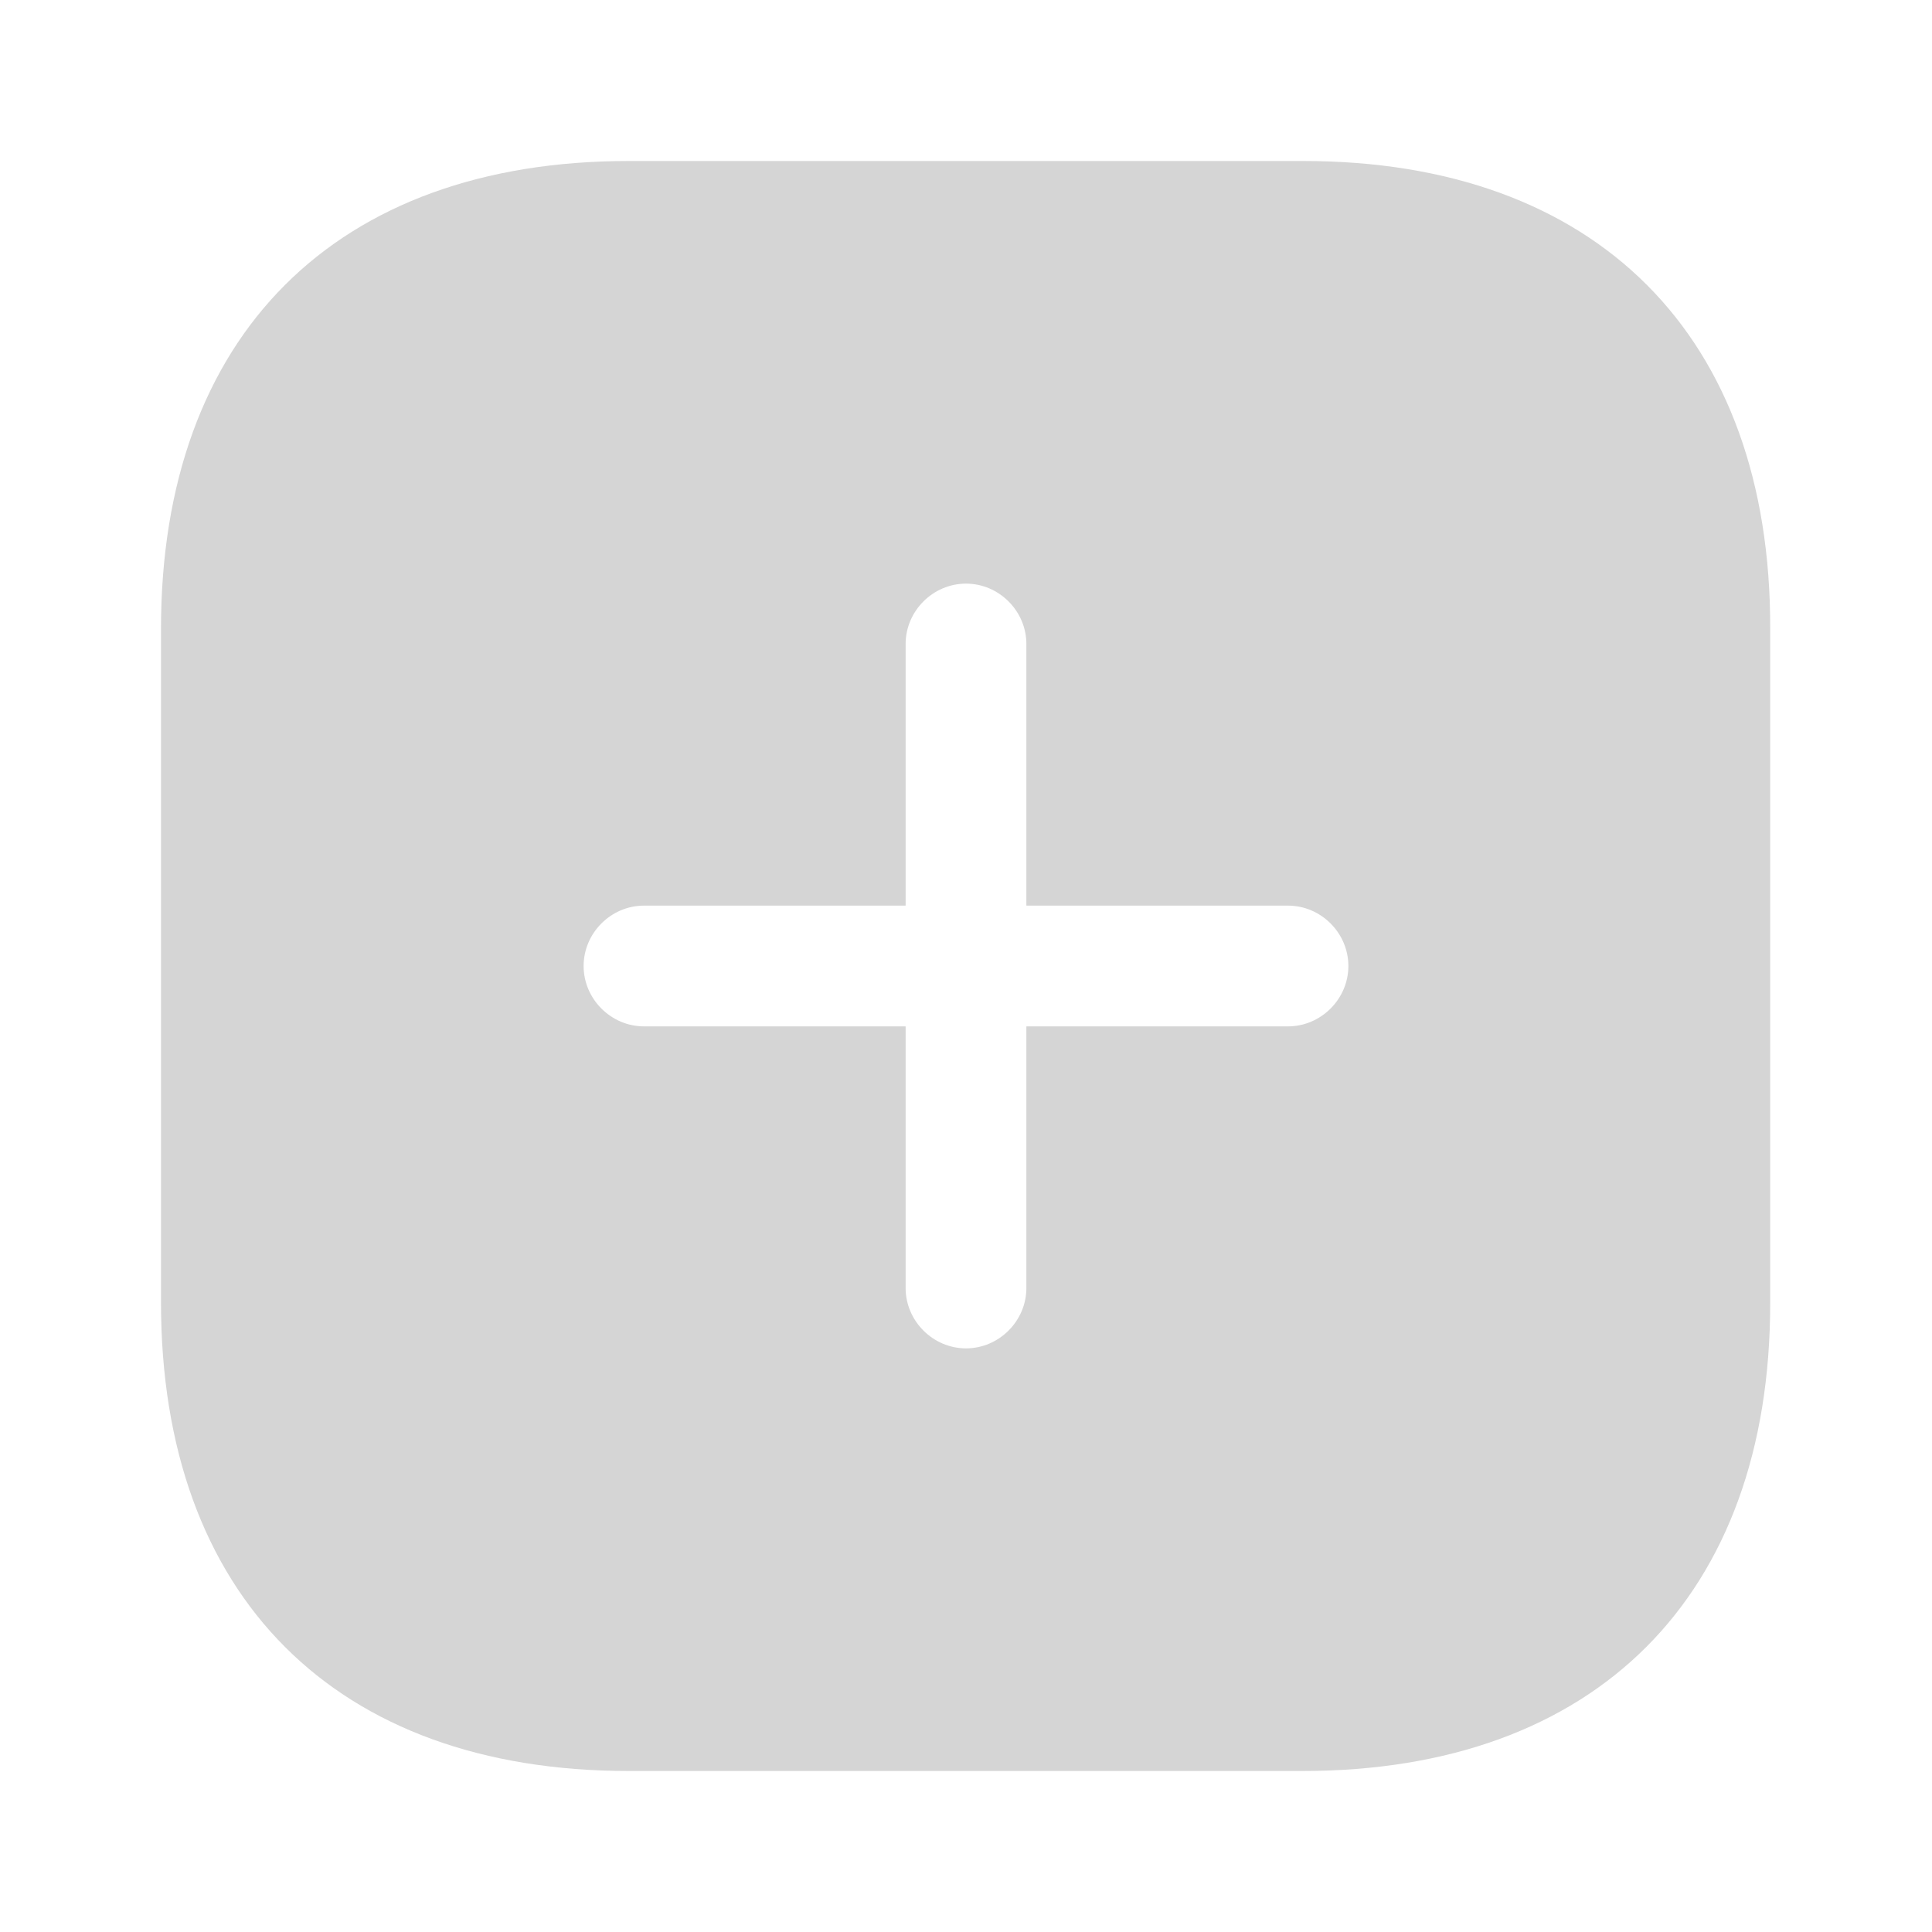
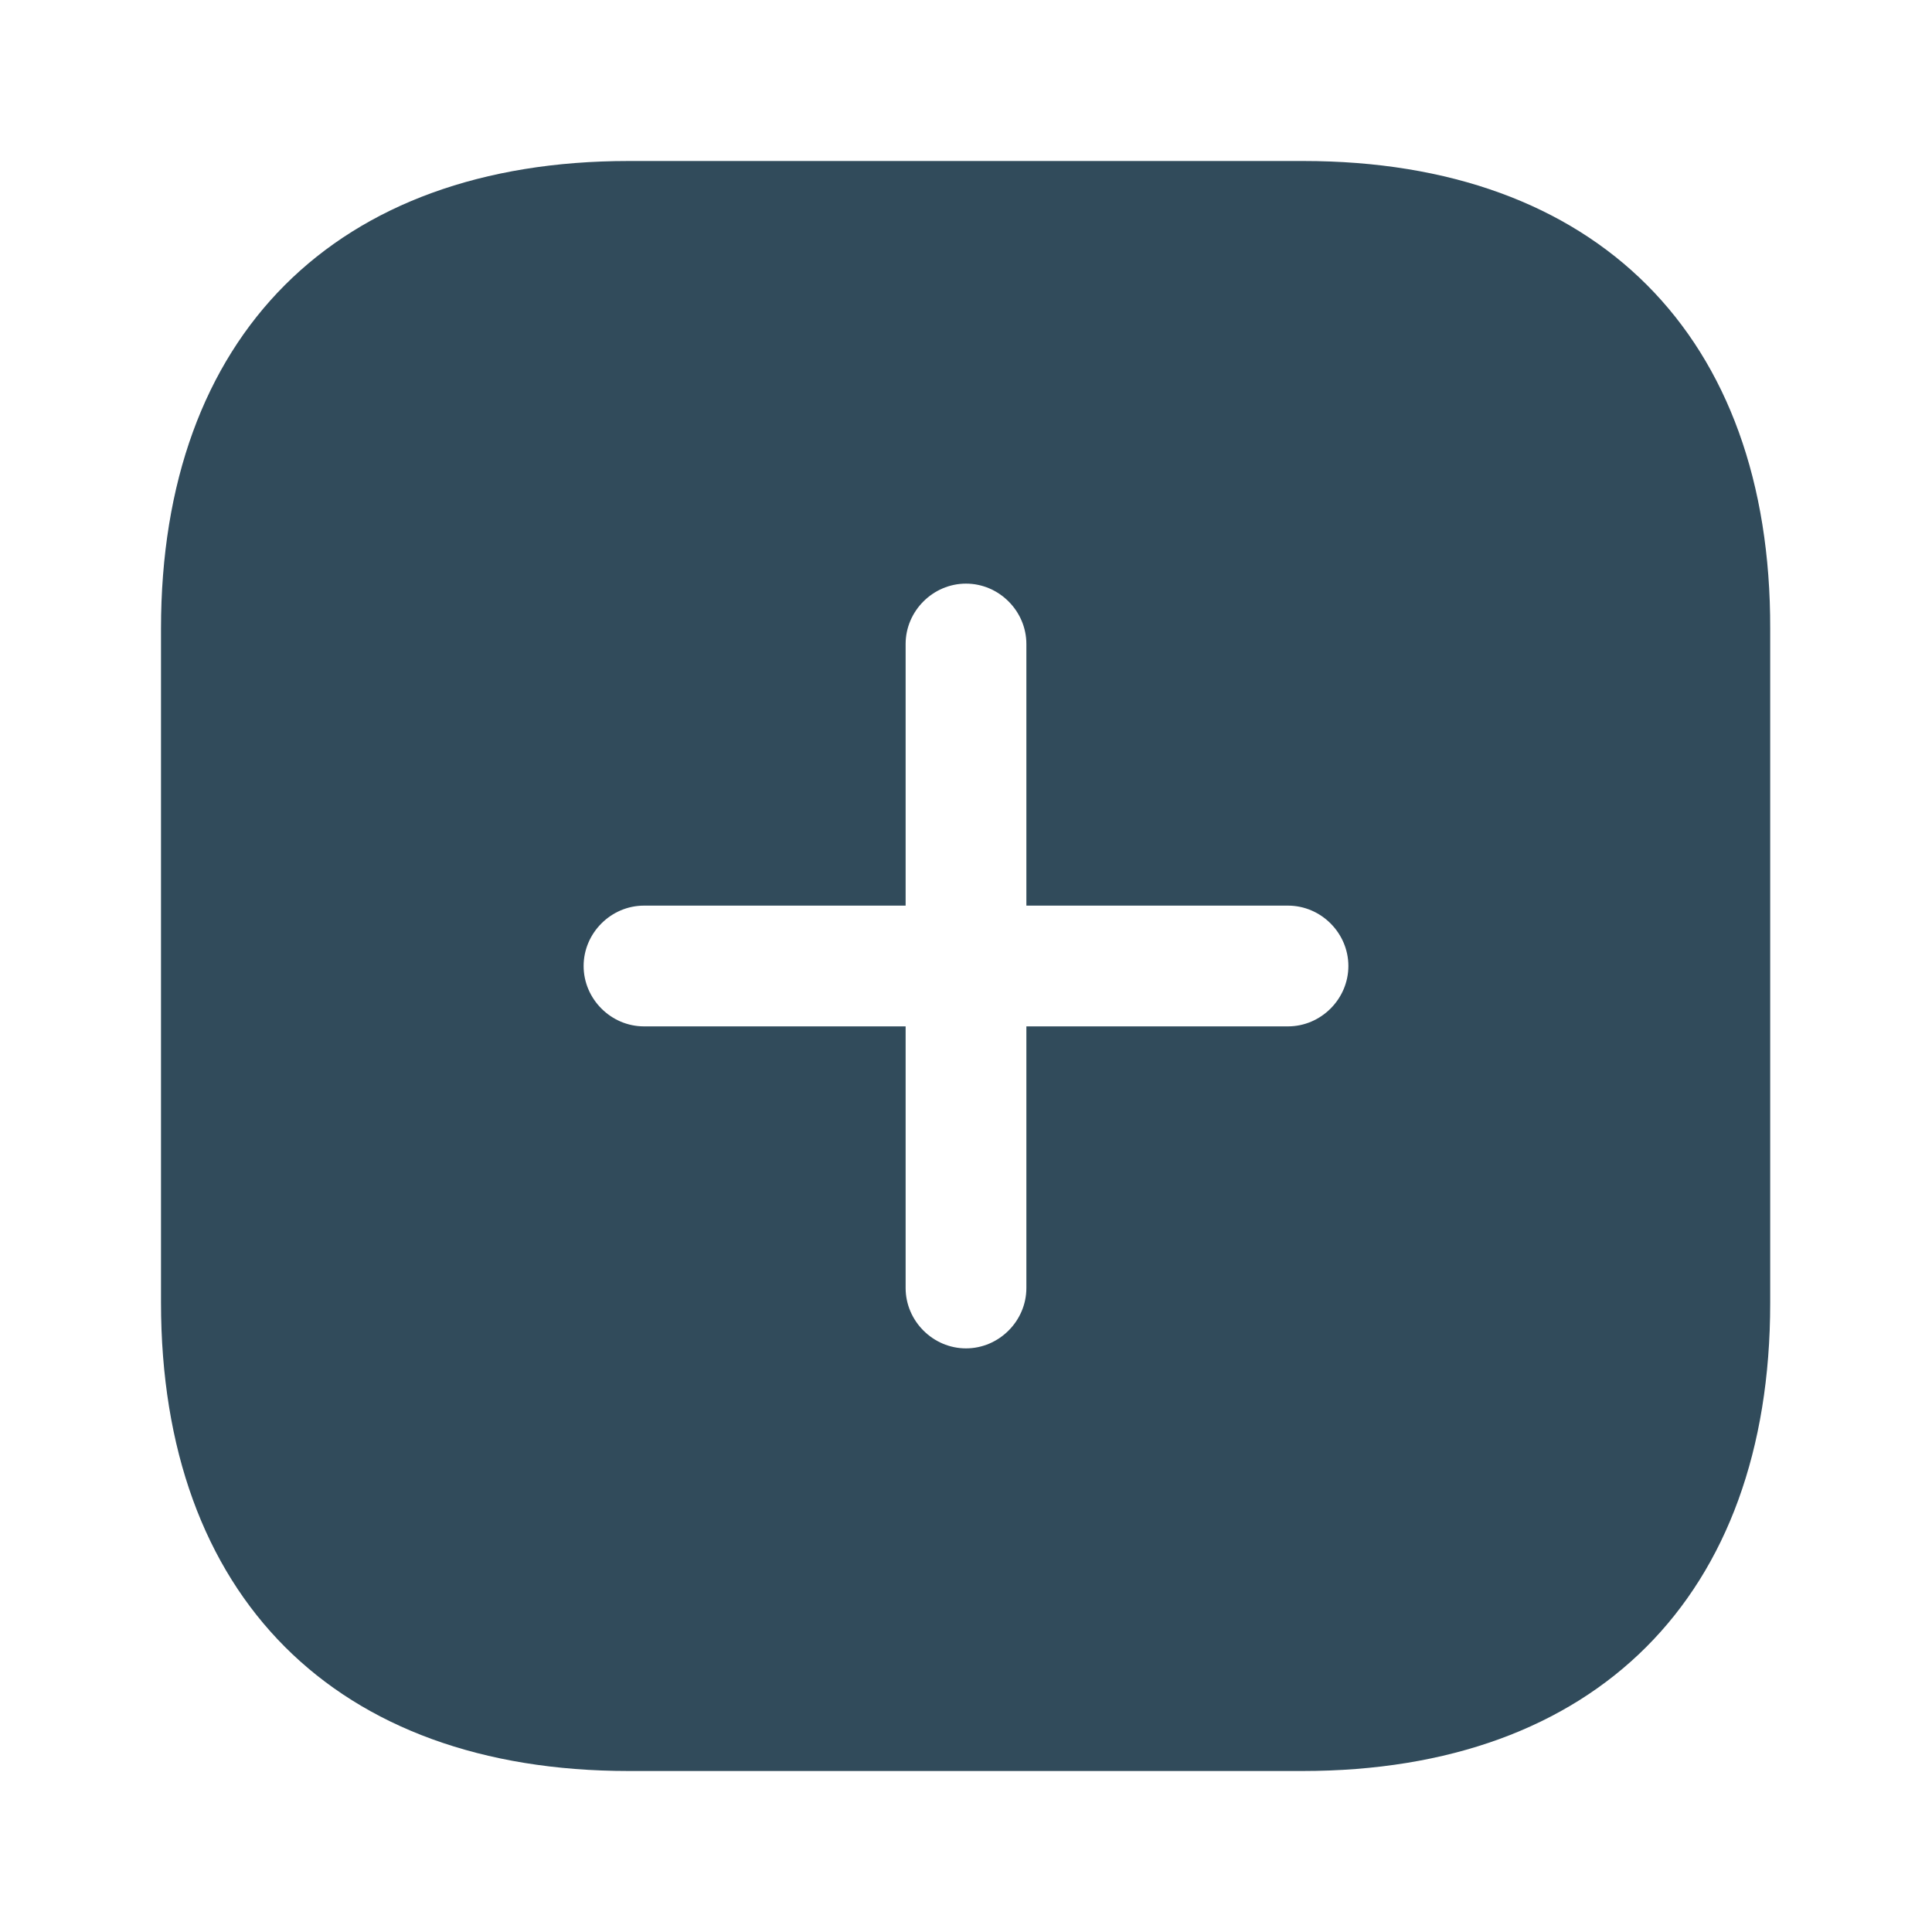
<svg xmlns="http://www.w3.org/2000/svg" width="800px" height="800px" viewBox="0 0 24 24" fill="none">
-   <path d="M16.19 2H7.81C4.17 2 2 4.17 2 7.81V16.18C2 19.83 4.17 22 7.81 22H16.18C19.82 22 21.99 19.83 21.99 16.19V7.81C22 4.17 19.83 2 16.19 2ZM16 12.75H12.75V16C12.75 16.41 12.41 16.75 12 16.75C11.59 16.75 11.25 16.41 11.25 16V12.75H8C7.59 12.75 7.25 12.41 7.25 12C7.25 11.59 7.59 11.25 8 11.25H11.25V8C11.25 7.59 11.59 7.25 12 7.25C12.41 7.25 12.75 7.59 12.75 8V11.25H16C16.41 11.25 16.75 11.59 16.75 12C16.75 12.41 16.41 12.75 16 12.75Z" fill="#d5d5d5" />
+   <path d="M16.19 2H7.81C4.17 2 2 4.17 2 7.81V16.18C2 19.83 4.17 22 7.81 22H16.18C19.82 22 21.99 19.83 21.99 16.19V7.81C22 4.17 19.83 2 16.19 2ZM16 12.75H12.75V16C12.75 16.41 12.41 16.75 12 16.75C11.59 16.75 11.25 16.41 11.25 16V12.75H8C7.59 12.75 7.25 12.41 7.25 12C7.25 11.59 7.59 11.25 8 11.25H11.25V8C11.25 7.59 11.59 7.25 12 7.25C12.41 7.25 12.75 7.59 12.75 8V11.25H16C16.41 11.25 16.75 11.59 16.75 12C16.75 12.41 16.41 12.75 16 12.75Z" fill="#314b5b" />
</svg>
